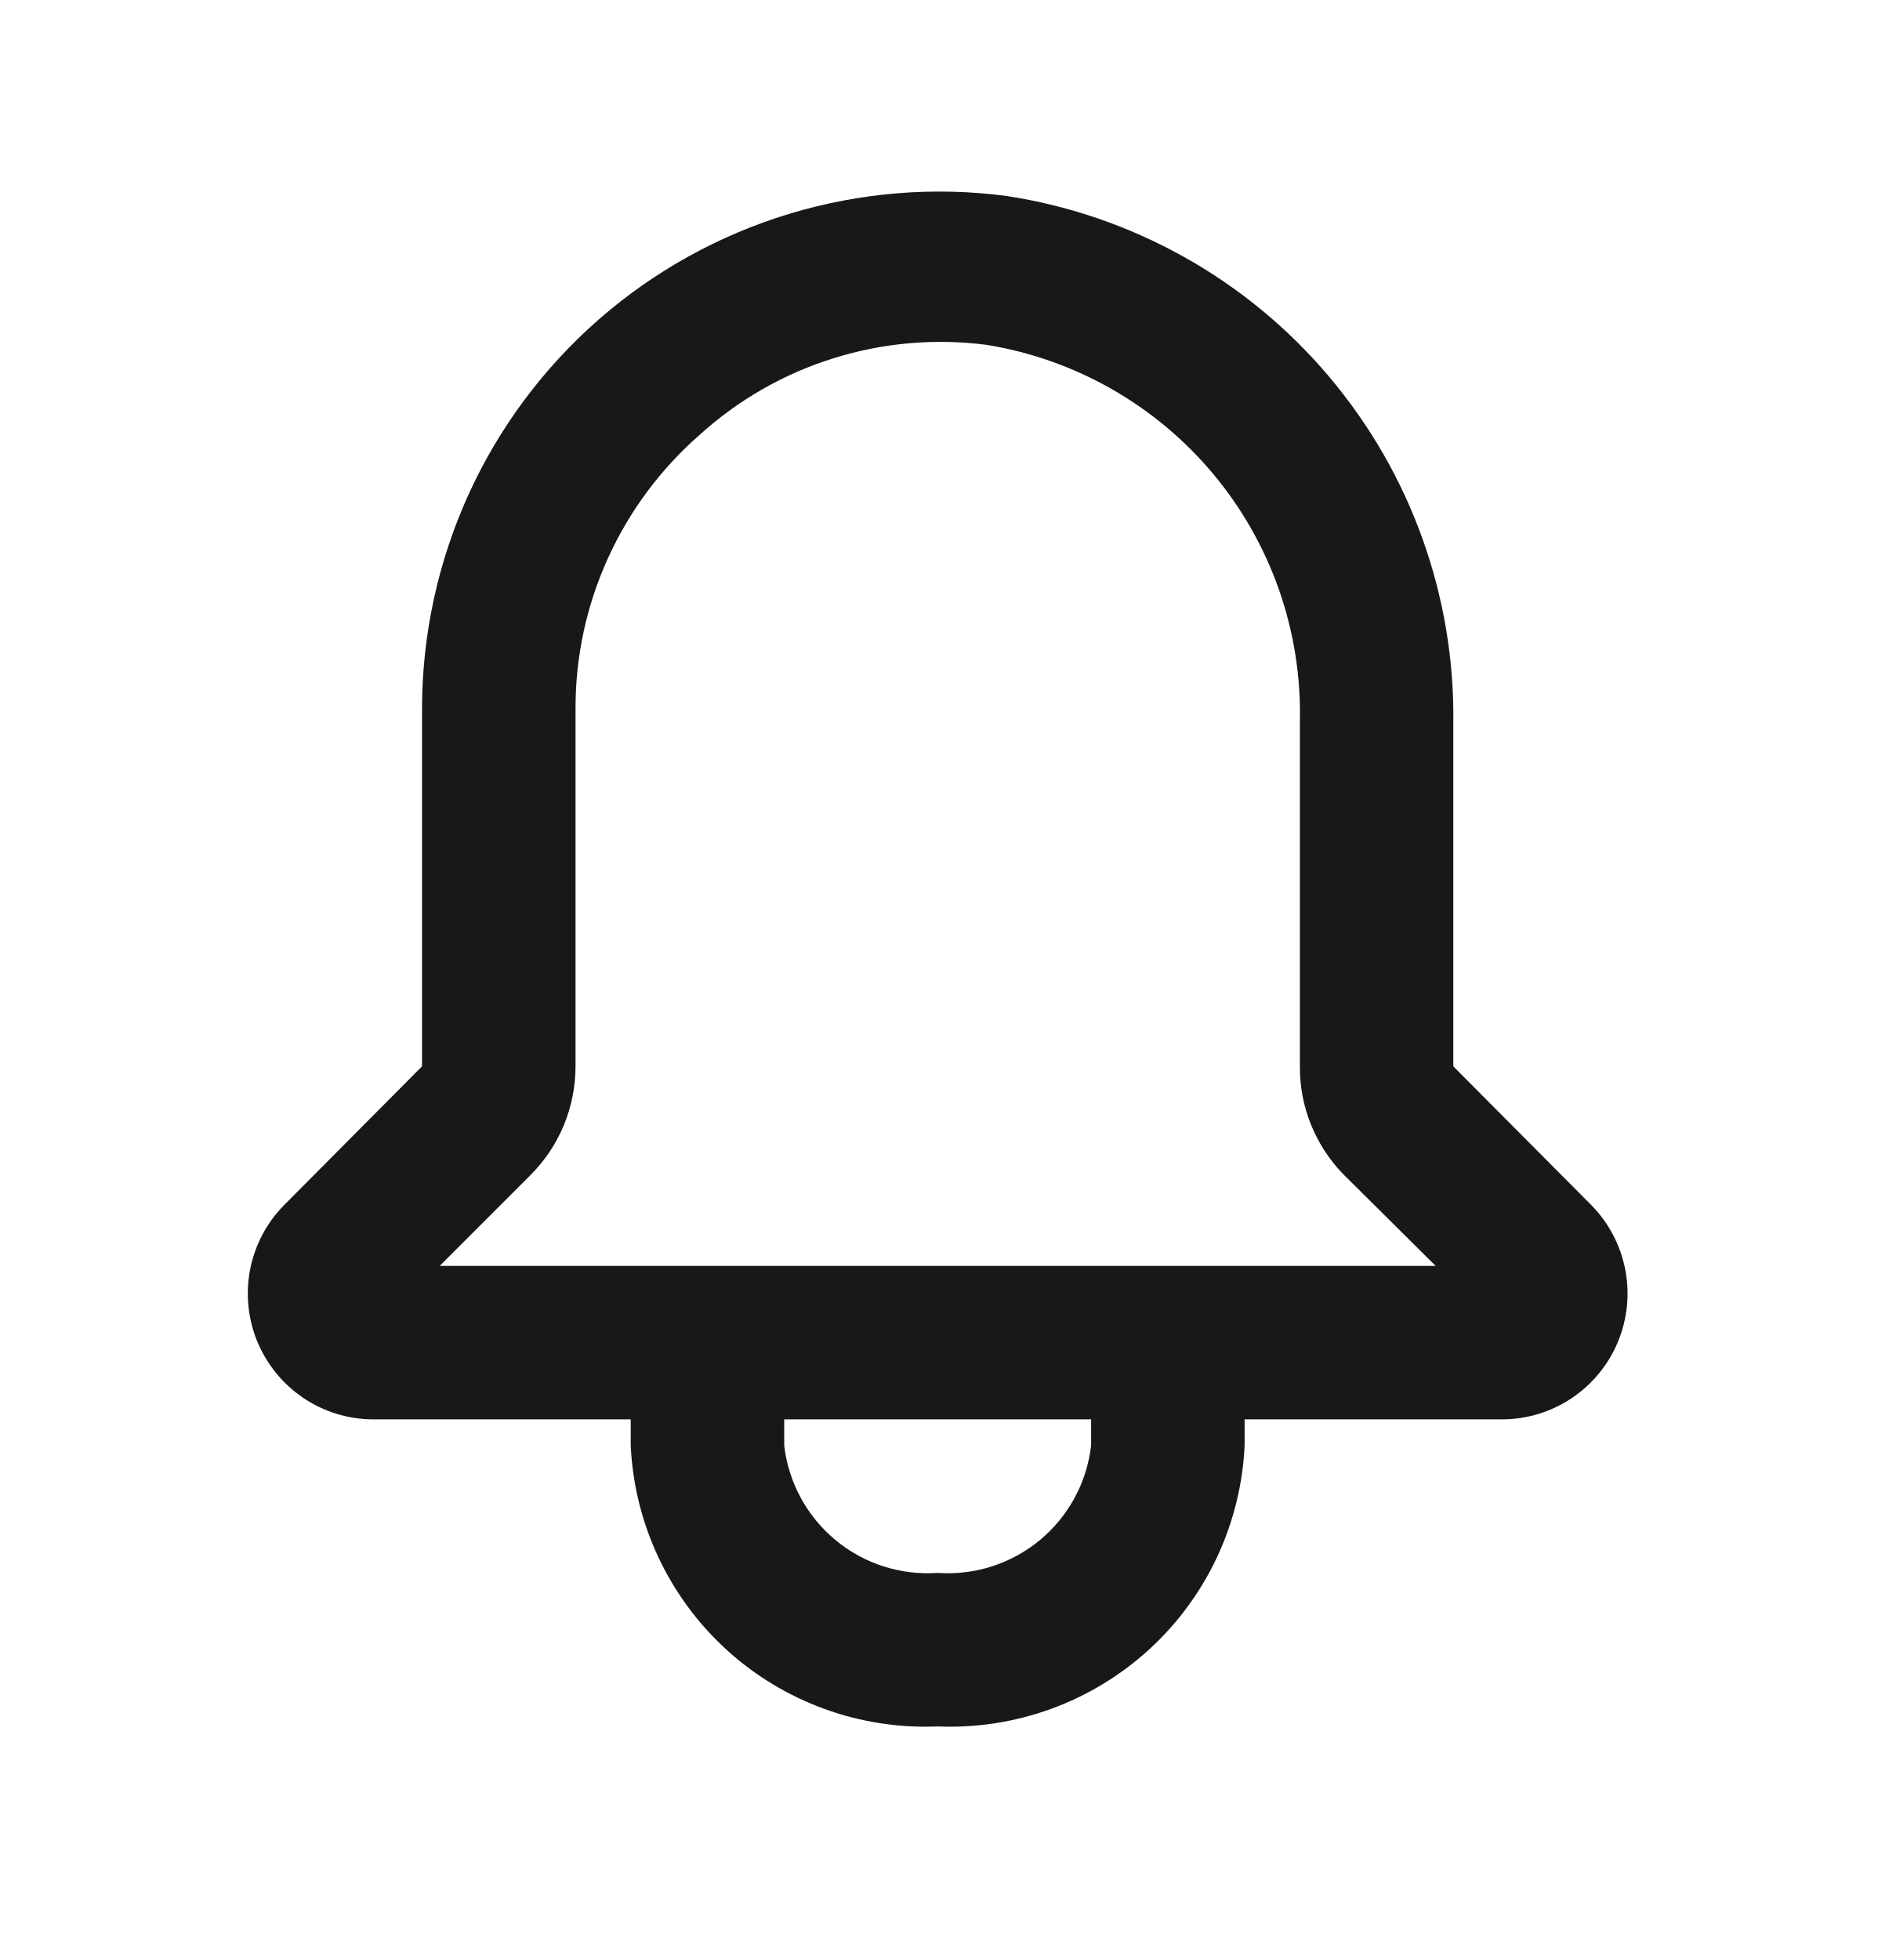
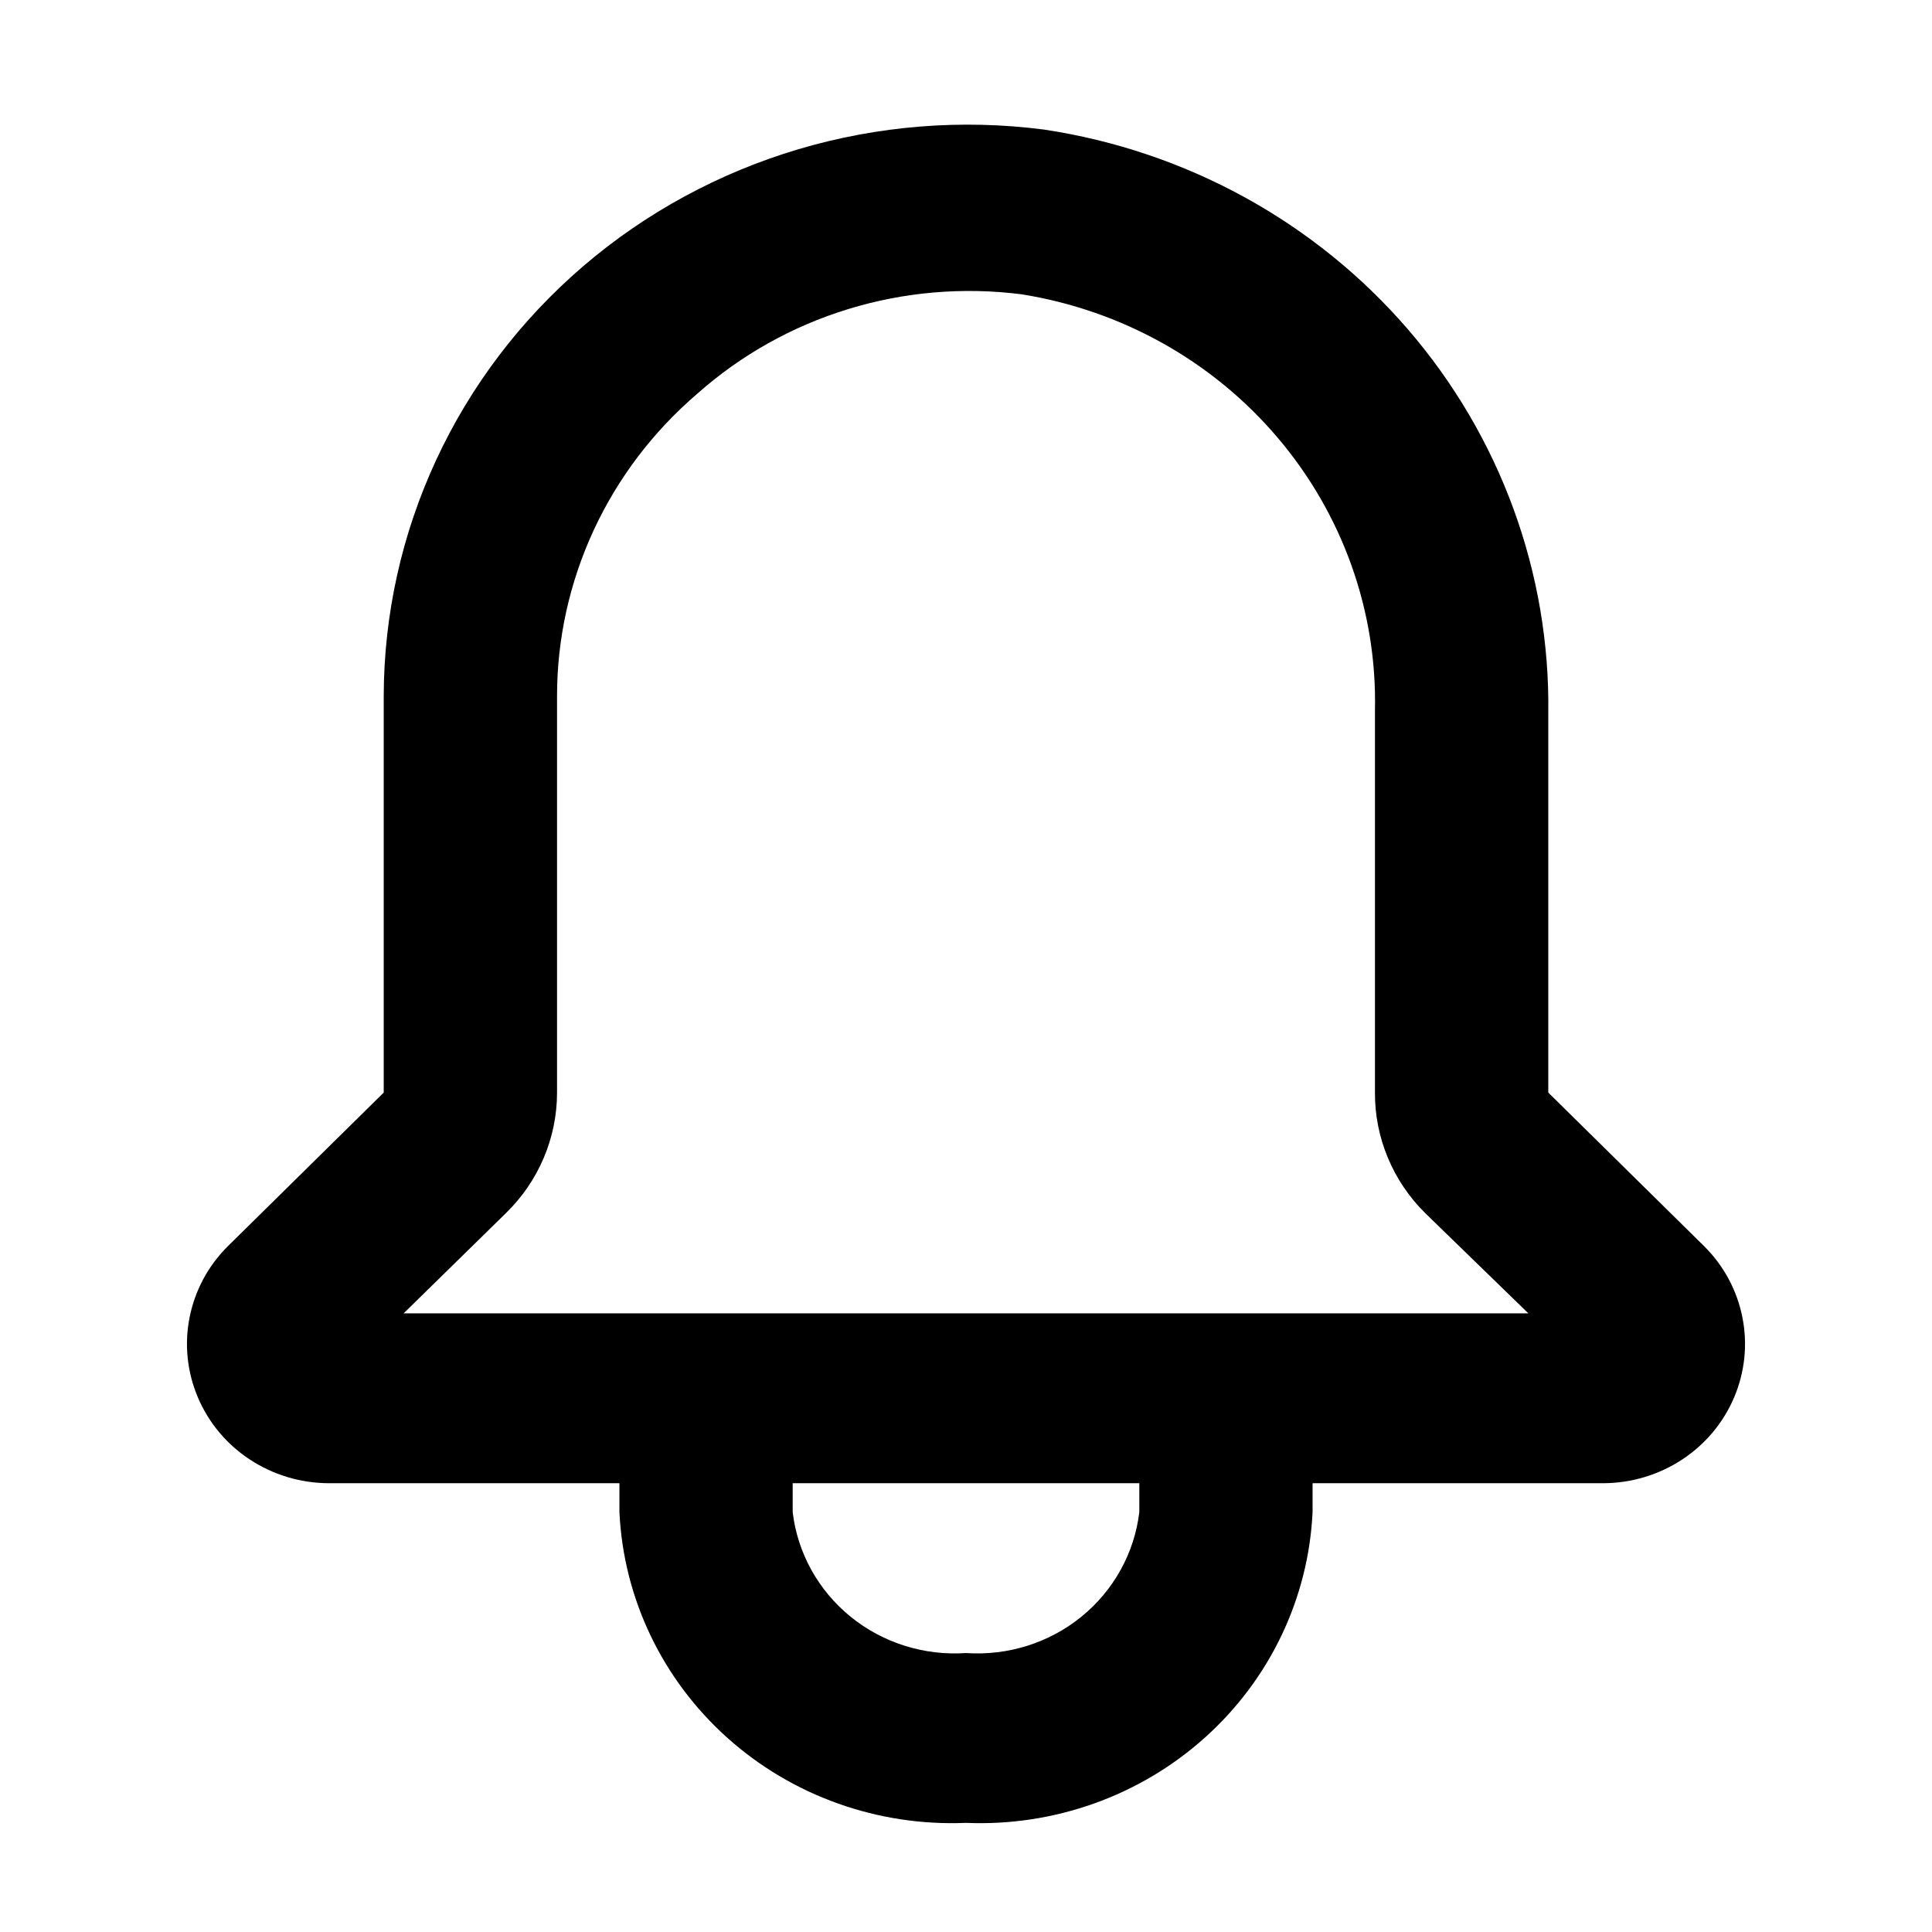
- <svg xmlns="http://www.w3.org/2000/svg" width="23" height="24" viewBox="0 0 23 24" fill="none">
-   <path d="M19.492 14.758L17.8 13.057V8.866C17.823 7.309 17.281 5.797 16.276 4.609C15.271 3.42 13.869 2.636 12.331 2.4C11.438 2.282 10.53 2.357 9.668 2.618C8.806 2.879 8.009 3.321 7.331 3.914C6.654 4.507 6.11 5.238 5.737 6.058C5.365 6.878 5.171 7.768 5.169 8.668V13.057L3.478 14.758C3.265 14.974 3.121 15.248 3.063 15.546C3.006 15.843 3.037 16.151 3.153 16.431C3.27 16.711 3.466 16.95 3.717 17.119C3.969 17.288 4.265 17.379 4.568 17.38H7.725V17.7C7.769 18.654 8.19 19.552 8.894 20.197C9.599 20.841 10.53 21.18 11.485 21.14C12.439 21.18 13.37 20.841 14.075 20.197C14.78 19.552 15.2 18.654 15.244 17.7V17.38H18.401C18.704 17.379 19 17.288 19.252 17.119C19.503 16.95 19.7 16.711 19.816 16.431C19.932 16.151 19.964 15.843 19.906 15.546C19.848 15.248 19.704 14.974 19.492 14.758ZM13.364 17.7C13.312 18.152 13.088 18.566 12.738 18.857C12.387 19.148 11.939 19.292 11.485 19.26C11.031 19.292 10.582 19.148 10.232 18.857C9.882 18.566 9.657 18.152 9.605 17.7V17.38H13.364V17.7ZM5.385 15.501L6.494 14.392C6.67 14.217 6.81 14.009 6.905 13.78C7 13.551 7.049 13.305 7.049 13.057V8.668C7.049 8.034 7.185 7.408 7.448 6.831C7.711 6.254 8.094 5.74 8.571 5.323C9.043 4.896 9.601 4.576 10.208 4.387C10.815 4.197 11.456 4.141 12.086 4.223C13.173 4.4 14.159 4.963 14.864 5.809C15.569 6.655 15.944 7.727 15.921 8.828V13.057C15.919 13.305 15.966 13.55 16.06 13.779C16.154 14.008 16.291 14.216 16.466 14.392L17.584 15.501H5.385Z" fill="#181818" />
+ <svg xmlns="http://www.w3.org/2000/svg" width="31" height="31" viewBox="0 0 31 31" fill="none">
+   <path d="M27.345 19.997L24.843 17.531V11.453C24.876 9.197 24.075 7.004 22.588 5.281C21.101 3.558 19.027 2.421 16.751 2.079C15.43 1.908 14.087 2.016 12.812 2.394C11.537 2.773 10.358 3.413 9.356 4.273C8.353 5.134 7.549 6.193 6.998 7.382C6.446 8.571 6.16 9.861 6.157 11.167V17.531L3.655 19.997C3.34 20.31 3.127 20.707 3.042 21.139C2.956 21.57 3.003 22.016 3.175 22.422C3.347 22.828 3.637 23.175 4.009 23.419C4.381 23.664 4.819 23.796 5.267 23.799H9.939V24.262C10.004 25.645 10.626 26.947 11.668 27.882C12.71 28.817 14.088 29.308 15.5 29.249C16.912 29.308 18.29 28.817 19.332 27.882C20.375 26.947 20.996 25.645 21.061 24.262V23.799H25.733C26.181 23.796 26.619 23.664 26.991 23.419C27.363 23.175 27.653 22.828 27.825 22.422C27.997 22.016 28.044 21.57 27.958 21.139C27.873 20.707 27.66 20.31 27.345 19.997ZM18.281 24.262C18.203 24.917 17.871 25.518 17.353 25.94C16.835 26.361 16.172 26.57 15.5 26.524C14.829 26.57 14.165 26.361 13.647 25.94C13.129 25.518 12.796 24.917 12.719 24.262V23.799H18.281V24.262ZM6.477 21.073L8.117 19.466C8.378 19.212 8.584 18.911 8.725 18.578C8.866 18.246 8.938 17.89 8.938 17.531V11.167C8.938 10.248 9.14 9.34 9.528 8.503C9.917 7.666 10.483 6.921 11.19 6.316C11.887 5.697 12.713 5.234 13.611 4.959C14.509 4.684 15.457 4.603 16.39 4.722C17.998 4.978 19.457 5.794 20.499 7.021C21.542 8.248 22.097 9.803 22.062 11.399V17.531C22.06 17.889 22.13 18.245 22.269 18.577C22.407 18.909 22.611 19.211 22.869 19.466L24.523 21.073H6.477Z" fill="black" />
</svg>
